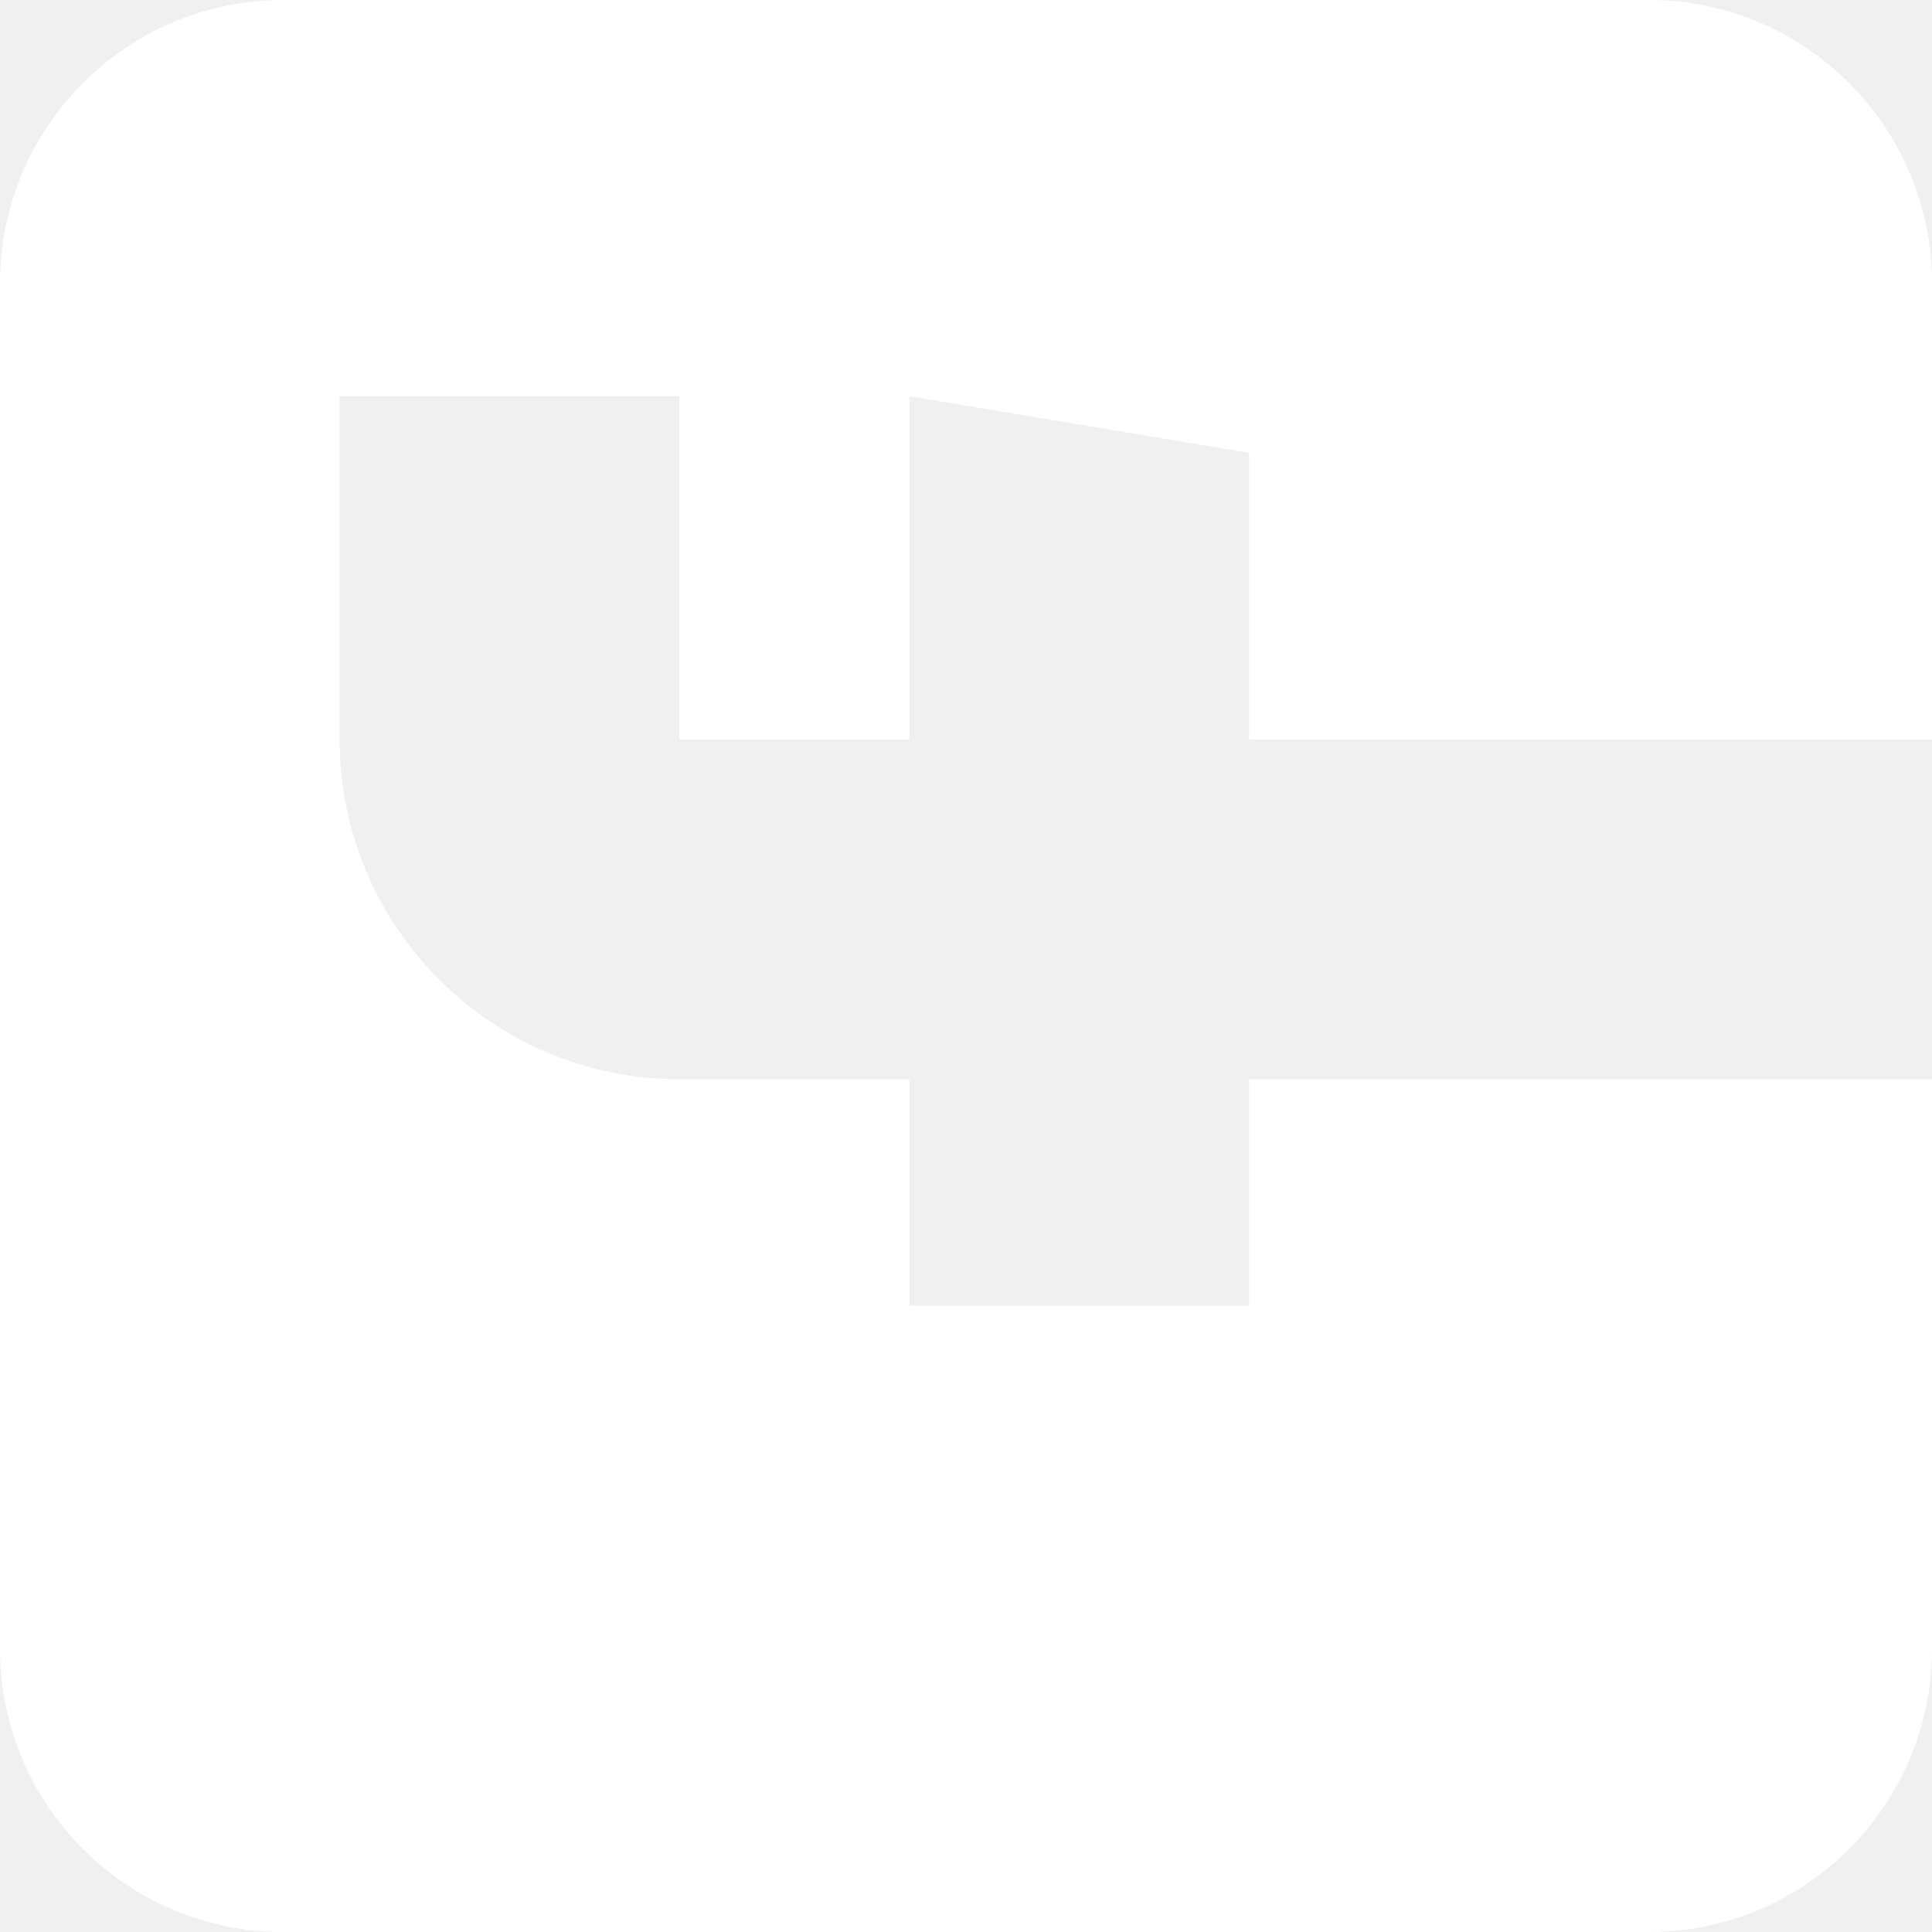
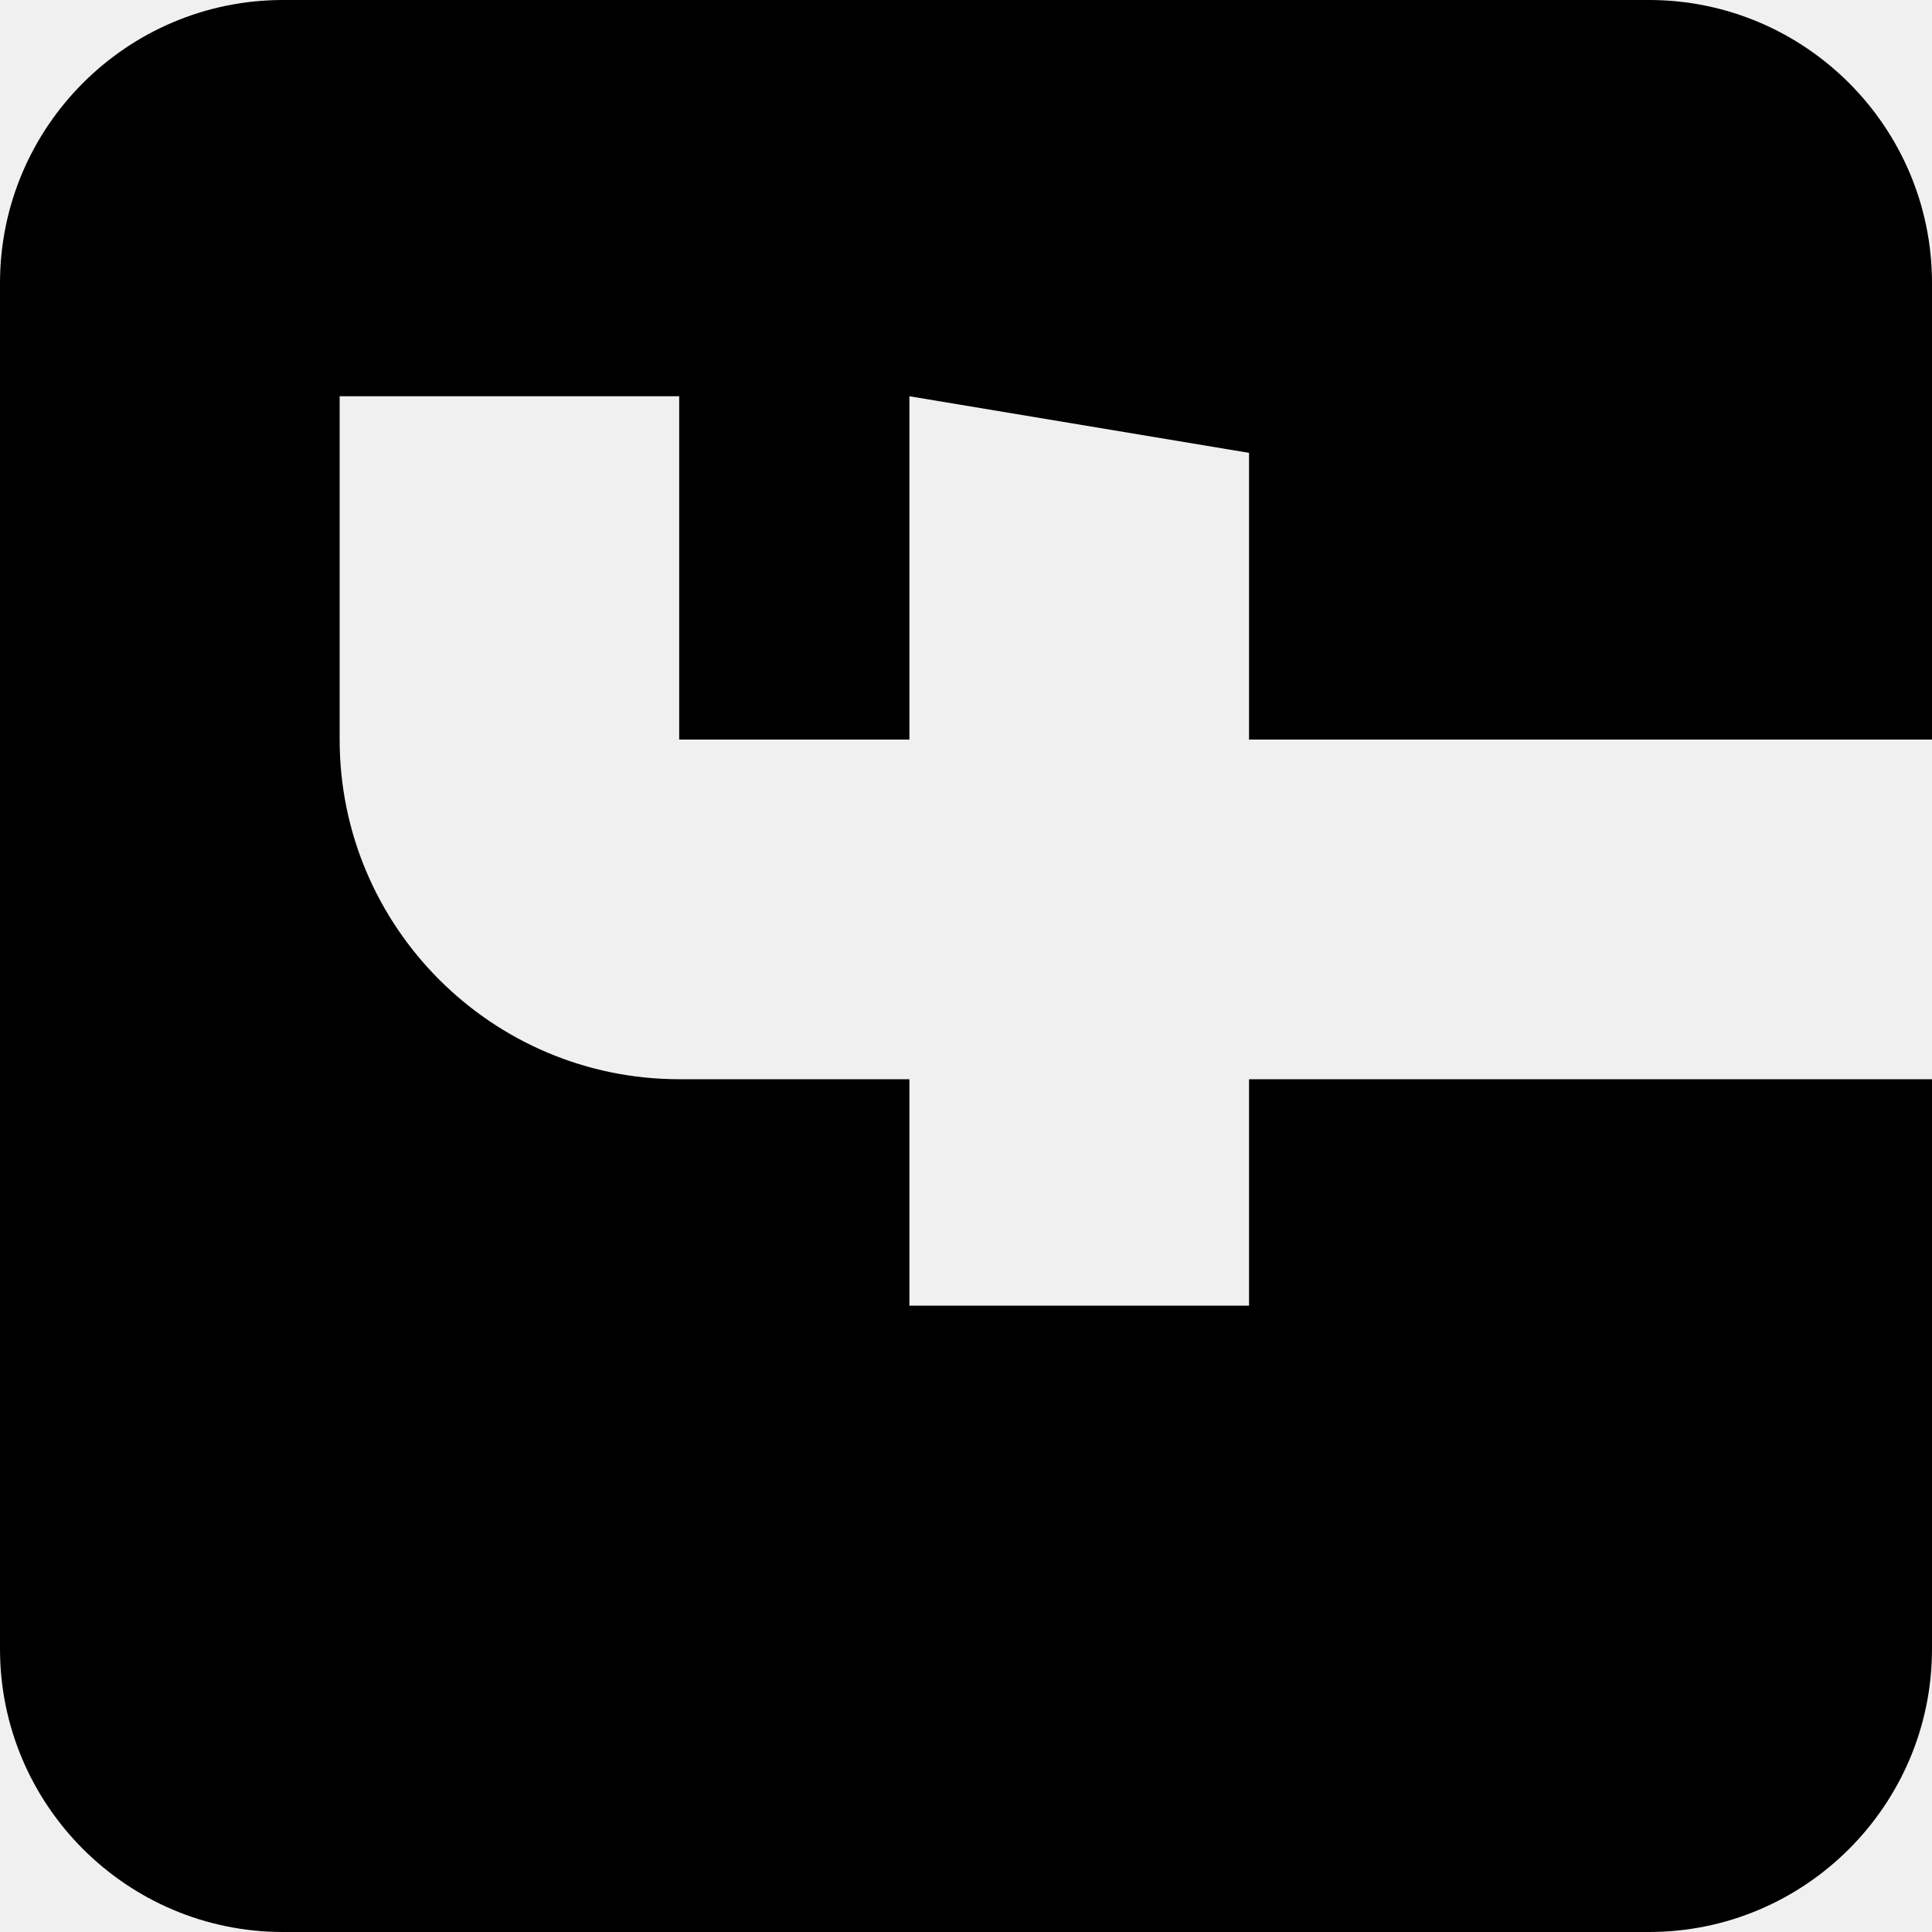
<svg xmlns="http://www.w3.org/2000/svg" width="20" height="20" viewBox="0 0 20 20" fill="none">
-   <path d="M-7.46167e-07 2.93L-1.28061e-07 17.07C-5.74539e-08 18.686 1.314 20 2.93 20L17.07 20C18.686 20 20 18.686 20 17.07L20 11.172L12.93 11.172L12.93 13.516L9.414 13.516L9.414 11.172L7.031 11.172C5.093 11.172 3.516 9.595 3.516 7.656L3.516 4.102L7.031 4.102L7.031 7.656L9.414 7.656L9.414 4.102L12.93 4.688L12.93 7.656L20 7.656L20 2.93C20 1.314 18.686 -8.16774e-07 17.07 -7.46167e-07L2.93 -1.28061e-07C1.314 -5.74539e-08 -8.16774e-07 1.314 -7.46167e-07 2.93Z" fill="white" />
+   <path d="M-7.46167e-07 2.93L-1.28061e-07 17.07C-5.74539e-08 18.686 1.314 20 2.93 20L17.07 20C18.686 20 20 18.686 20 17.07L20 11.172L12.93 11.172L12.93 13.516L9.414 13.516L9.414 11.172L7.031 11.172C5.093 11.172 3.516 9.595 3.516 7.656L3.516 4.102L7.031 4.102L7.031 7.656L9.414 7.656L9.414 4.102L12.93 4.688L12.93 7.656L20 7.656L20 2.93C20 1.314 18.686 -8.16774e-07 17.07 -7.46167e-07L2.93 -1.28061e-07C1.314 -5.74539e-08 -8.16774e-07 1.314 -7.46167e-07 2.93Z" fill="black" />
</svg>
